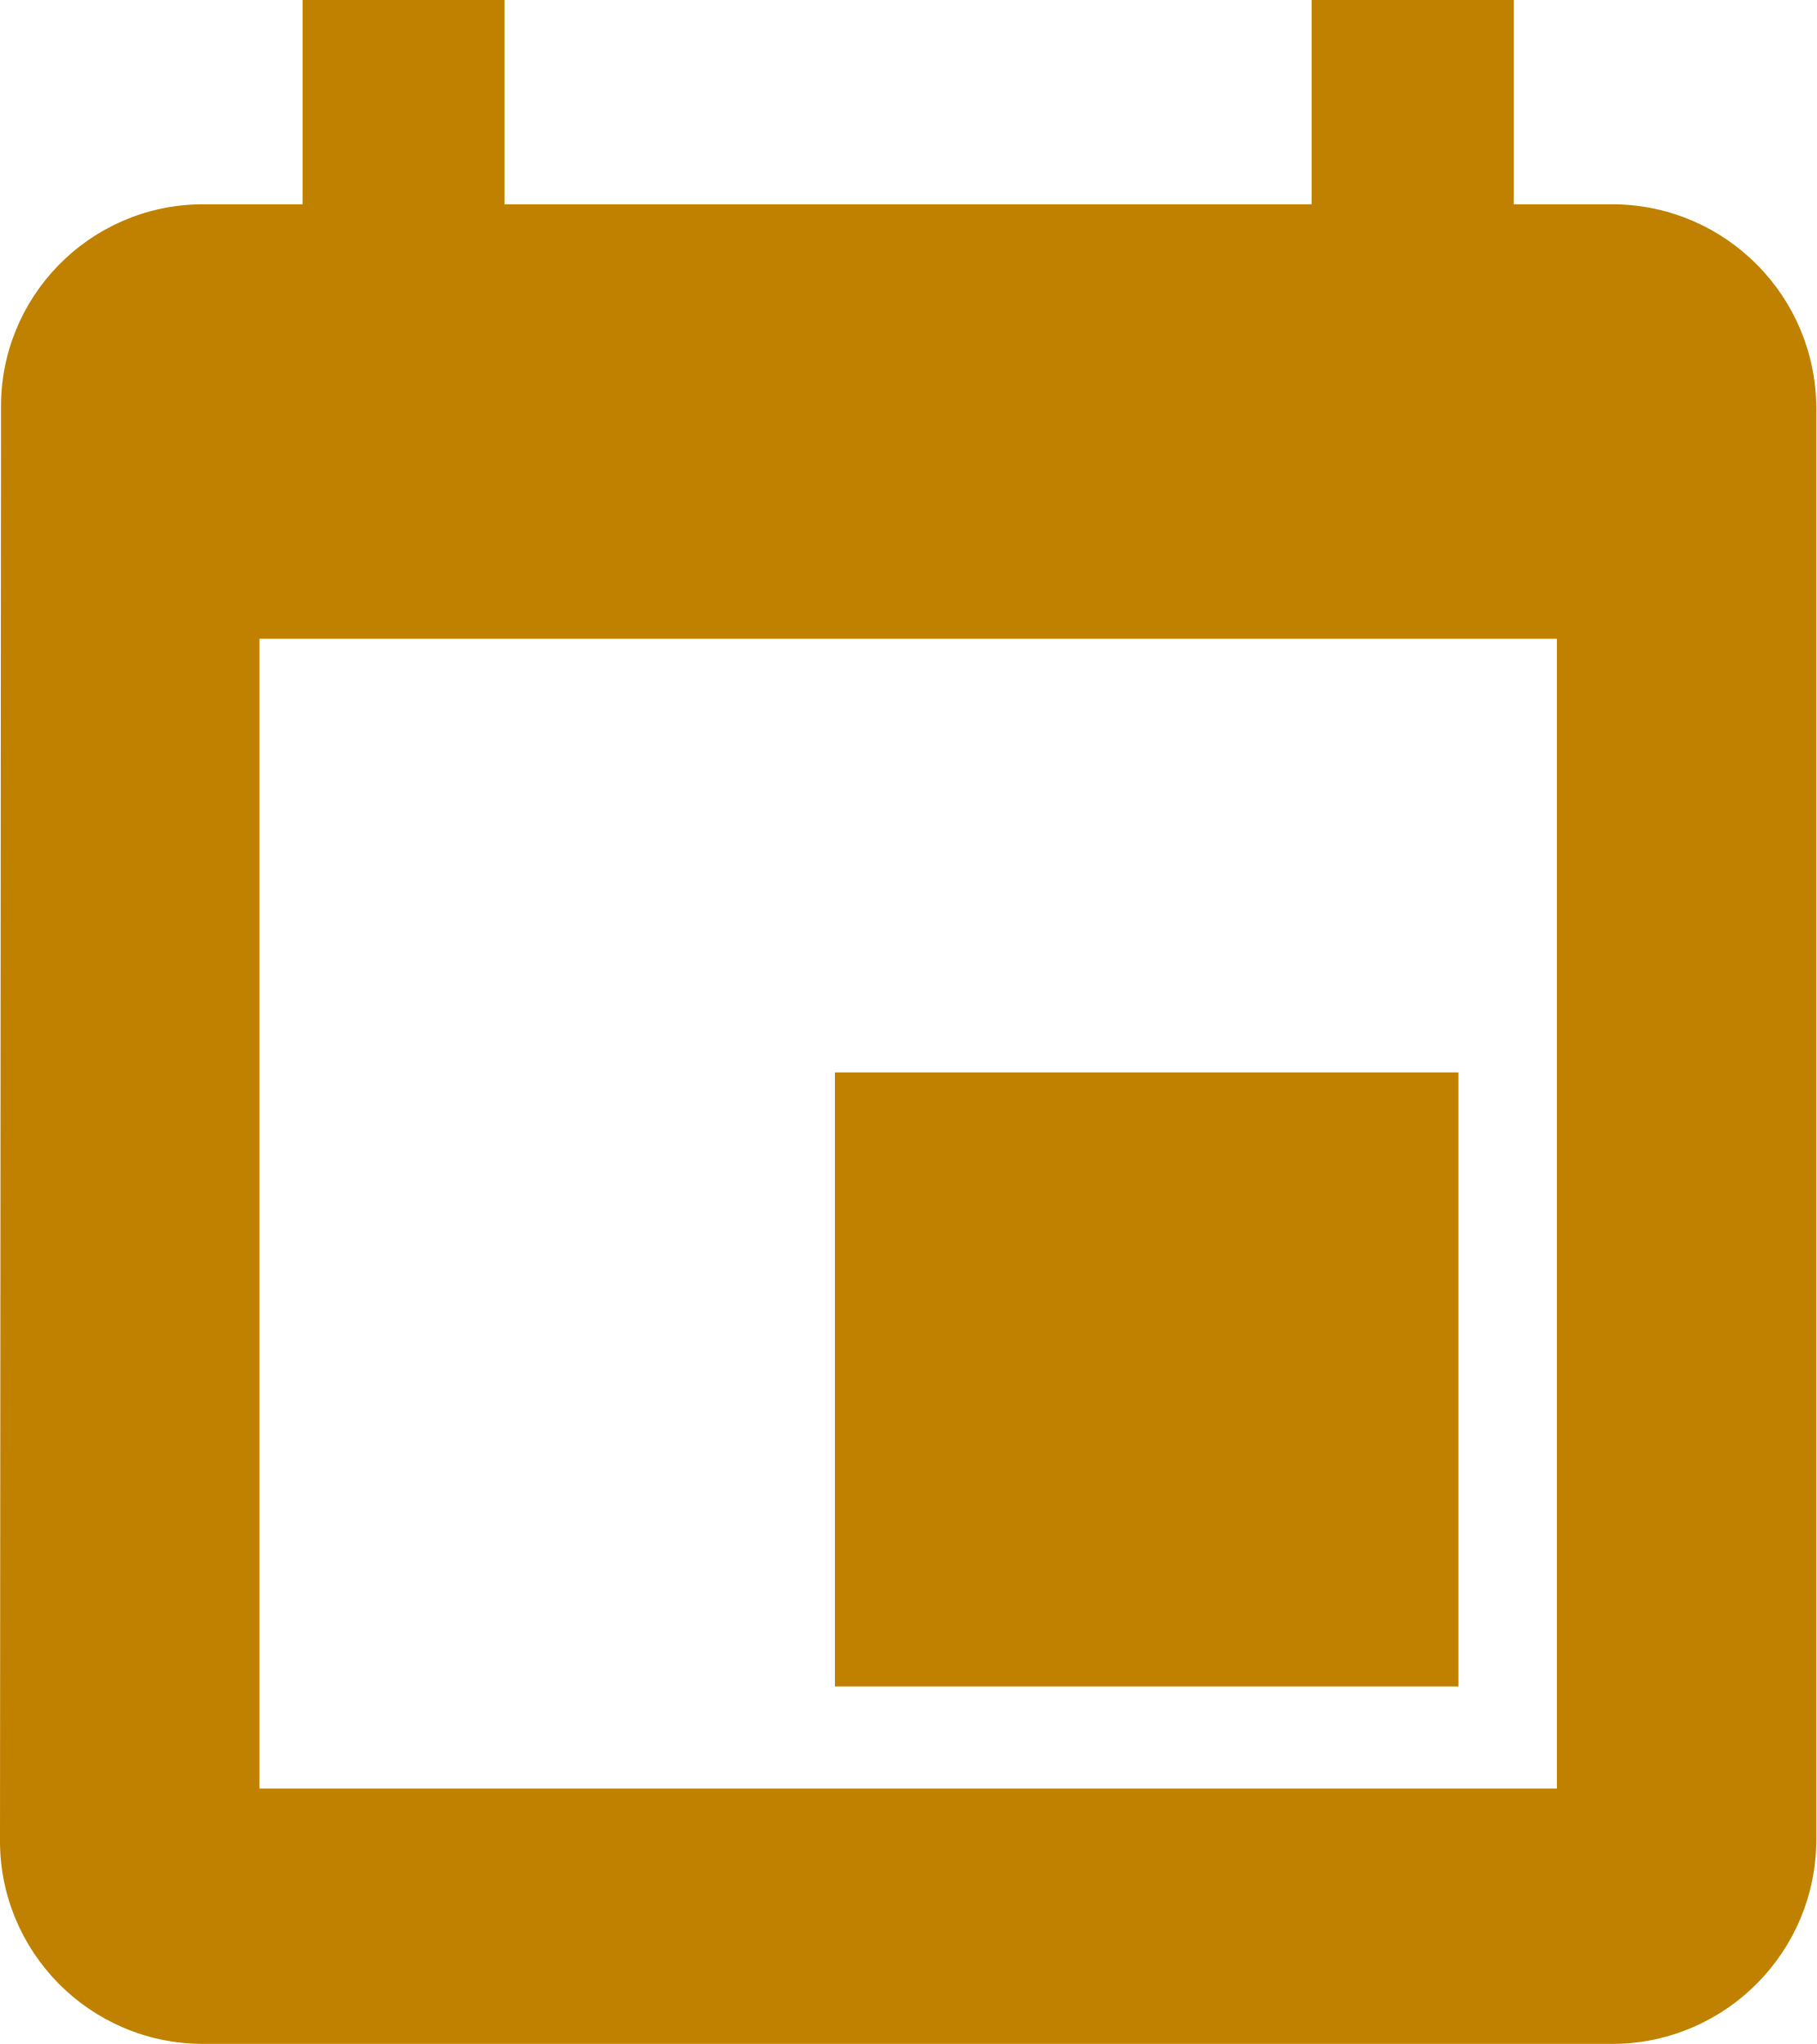
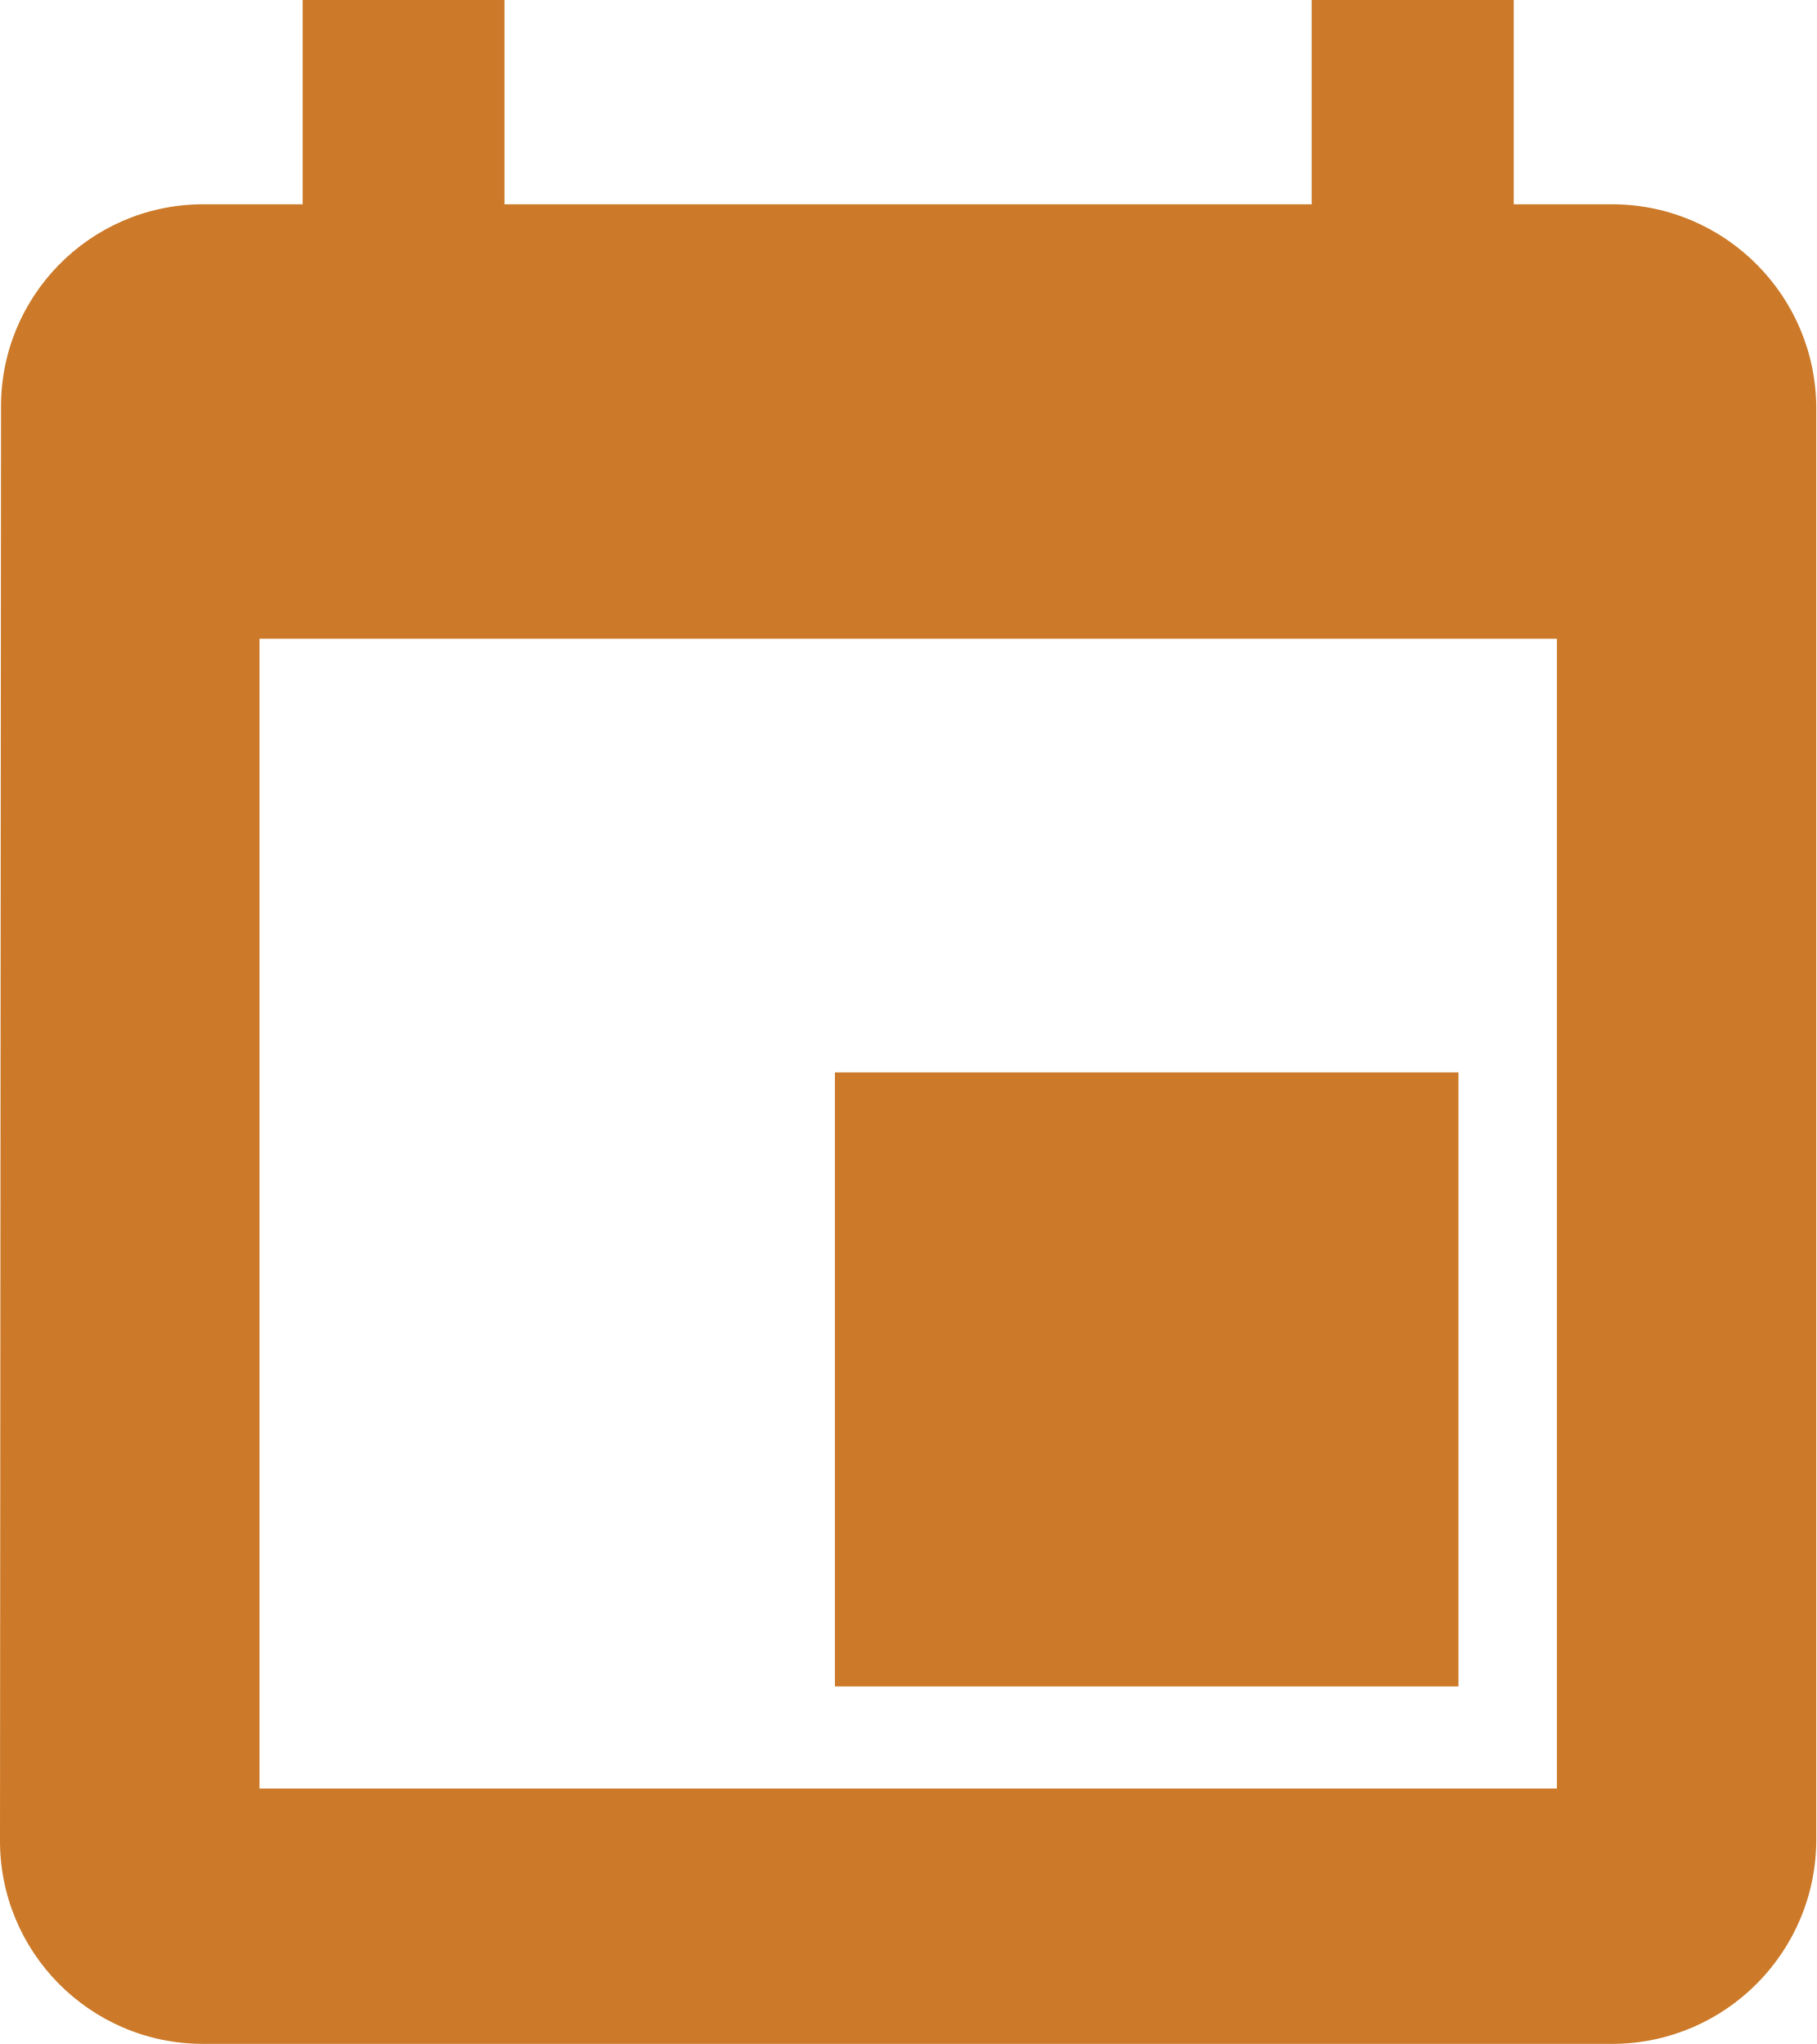
<svg xmlns="http://www.w3.org/2000/svg" width="16" height="18.009" viewBox="0 0 16 18.009">
  <g transform="translate(-241.23 -6892.013)">
-     <rect width="5.493" height="5.41" transform="translate(248.585 6901.462)" fill="#c18100" />
-     <path d="M2.666,0V1.8h-.9A1.781,1.781,0,0,0,.009,3.6L0,16.208H0a1.789,1.789,0,0,0,1.778,1.8H14.222A1.8,1.8,0,0,0,16,16.208V3.6a1.8,1.8,0,0,0-1.778-1.8h-.887V0h-1.78V1.8H4.444V0ZM13.715,5.628v10.13H2.286V5.628Z" transform="translate(241.23 6892.013)" fill="#c18100" />
+     <rect width="5.493" height="5.41" transform="translate(248.585 6901.462)" fill="#cc7a29" />
+     <path d="M2.666,0V1.8h-.9A1.781,1.781,0,0,0,.009,3.6L0,16.208H0a1.789,1.789,0,0,0,1.778,1.8H14.222A1.8,1.8,0,0,0,16,16.208V3.6a1.8,1.8,0,0,0-1.778-1.8h-.887V0h-1.78V1.8H4.444V0ZM13.715,5.628v10.13H2.286V5.628Z" transform="translate(241.23 6892.013)" fill="#cc7a29" />
  </g>
</svg>
